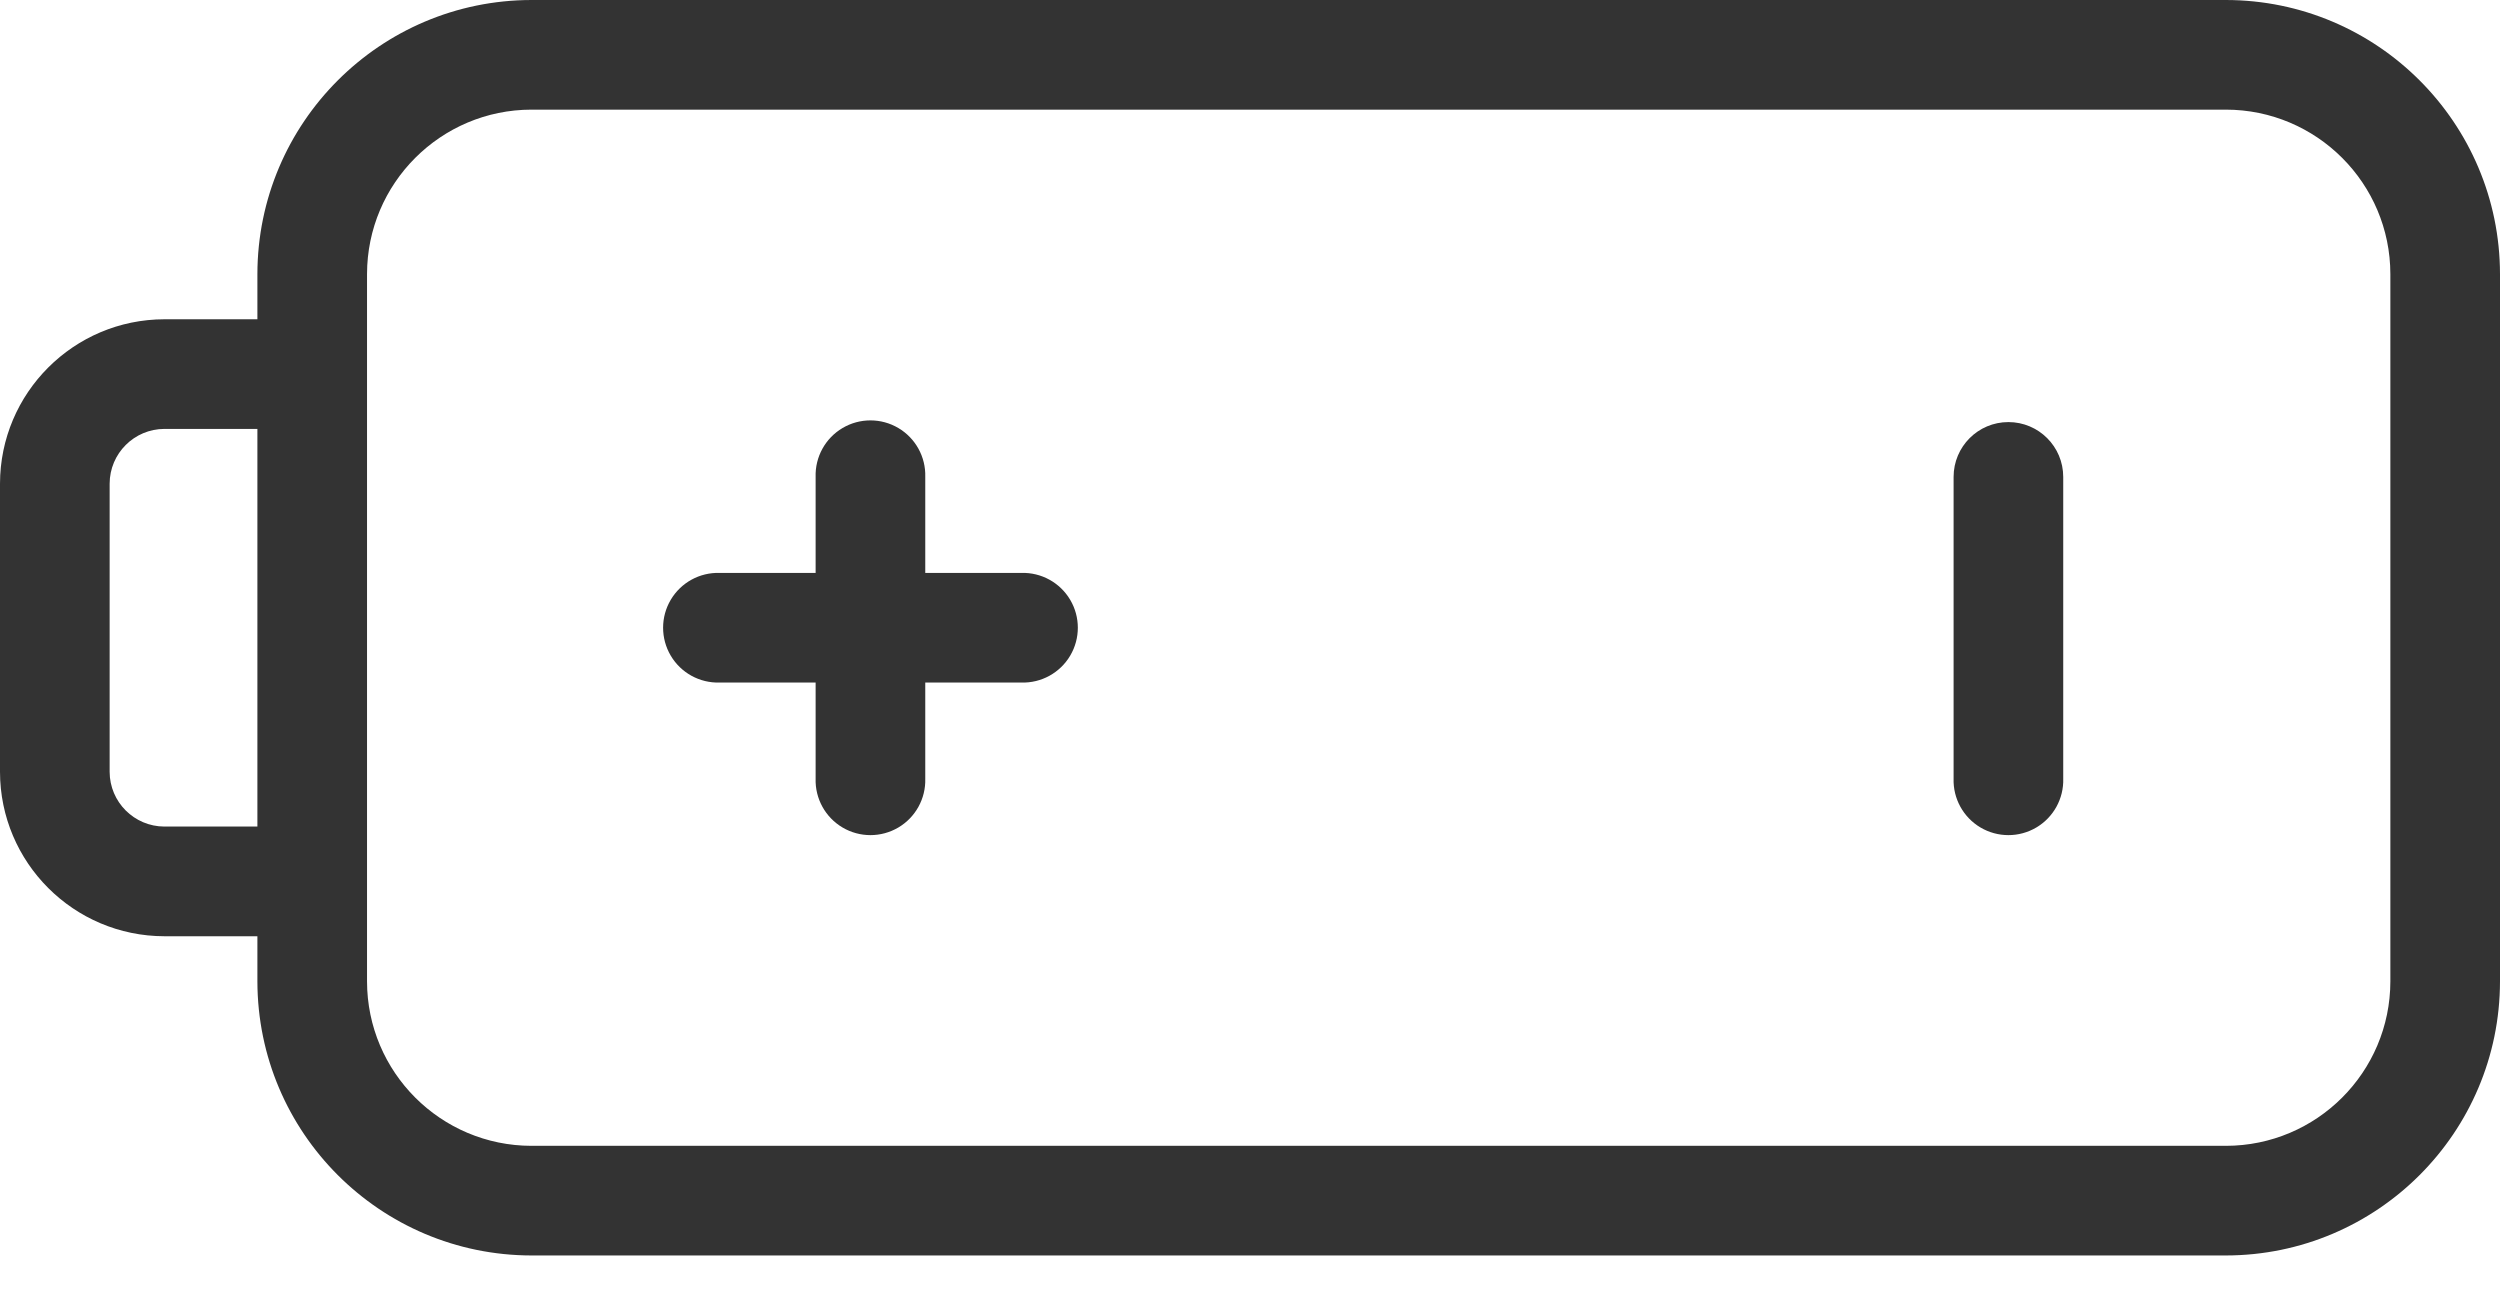
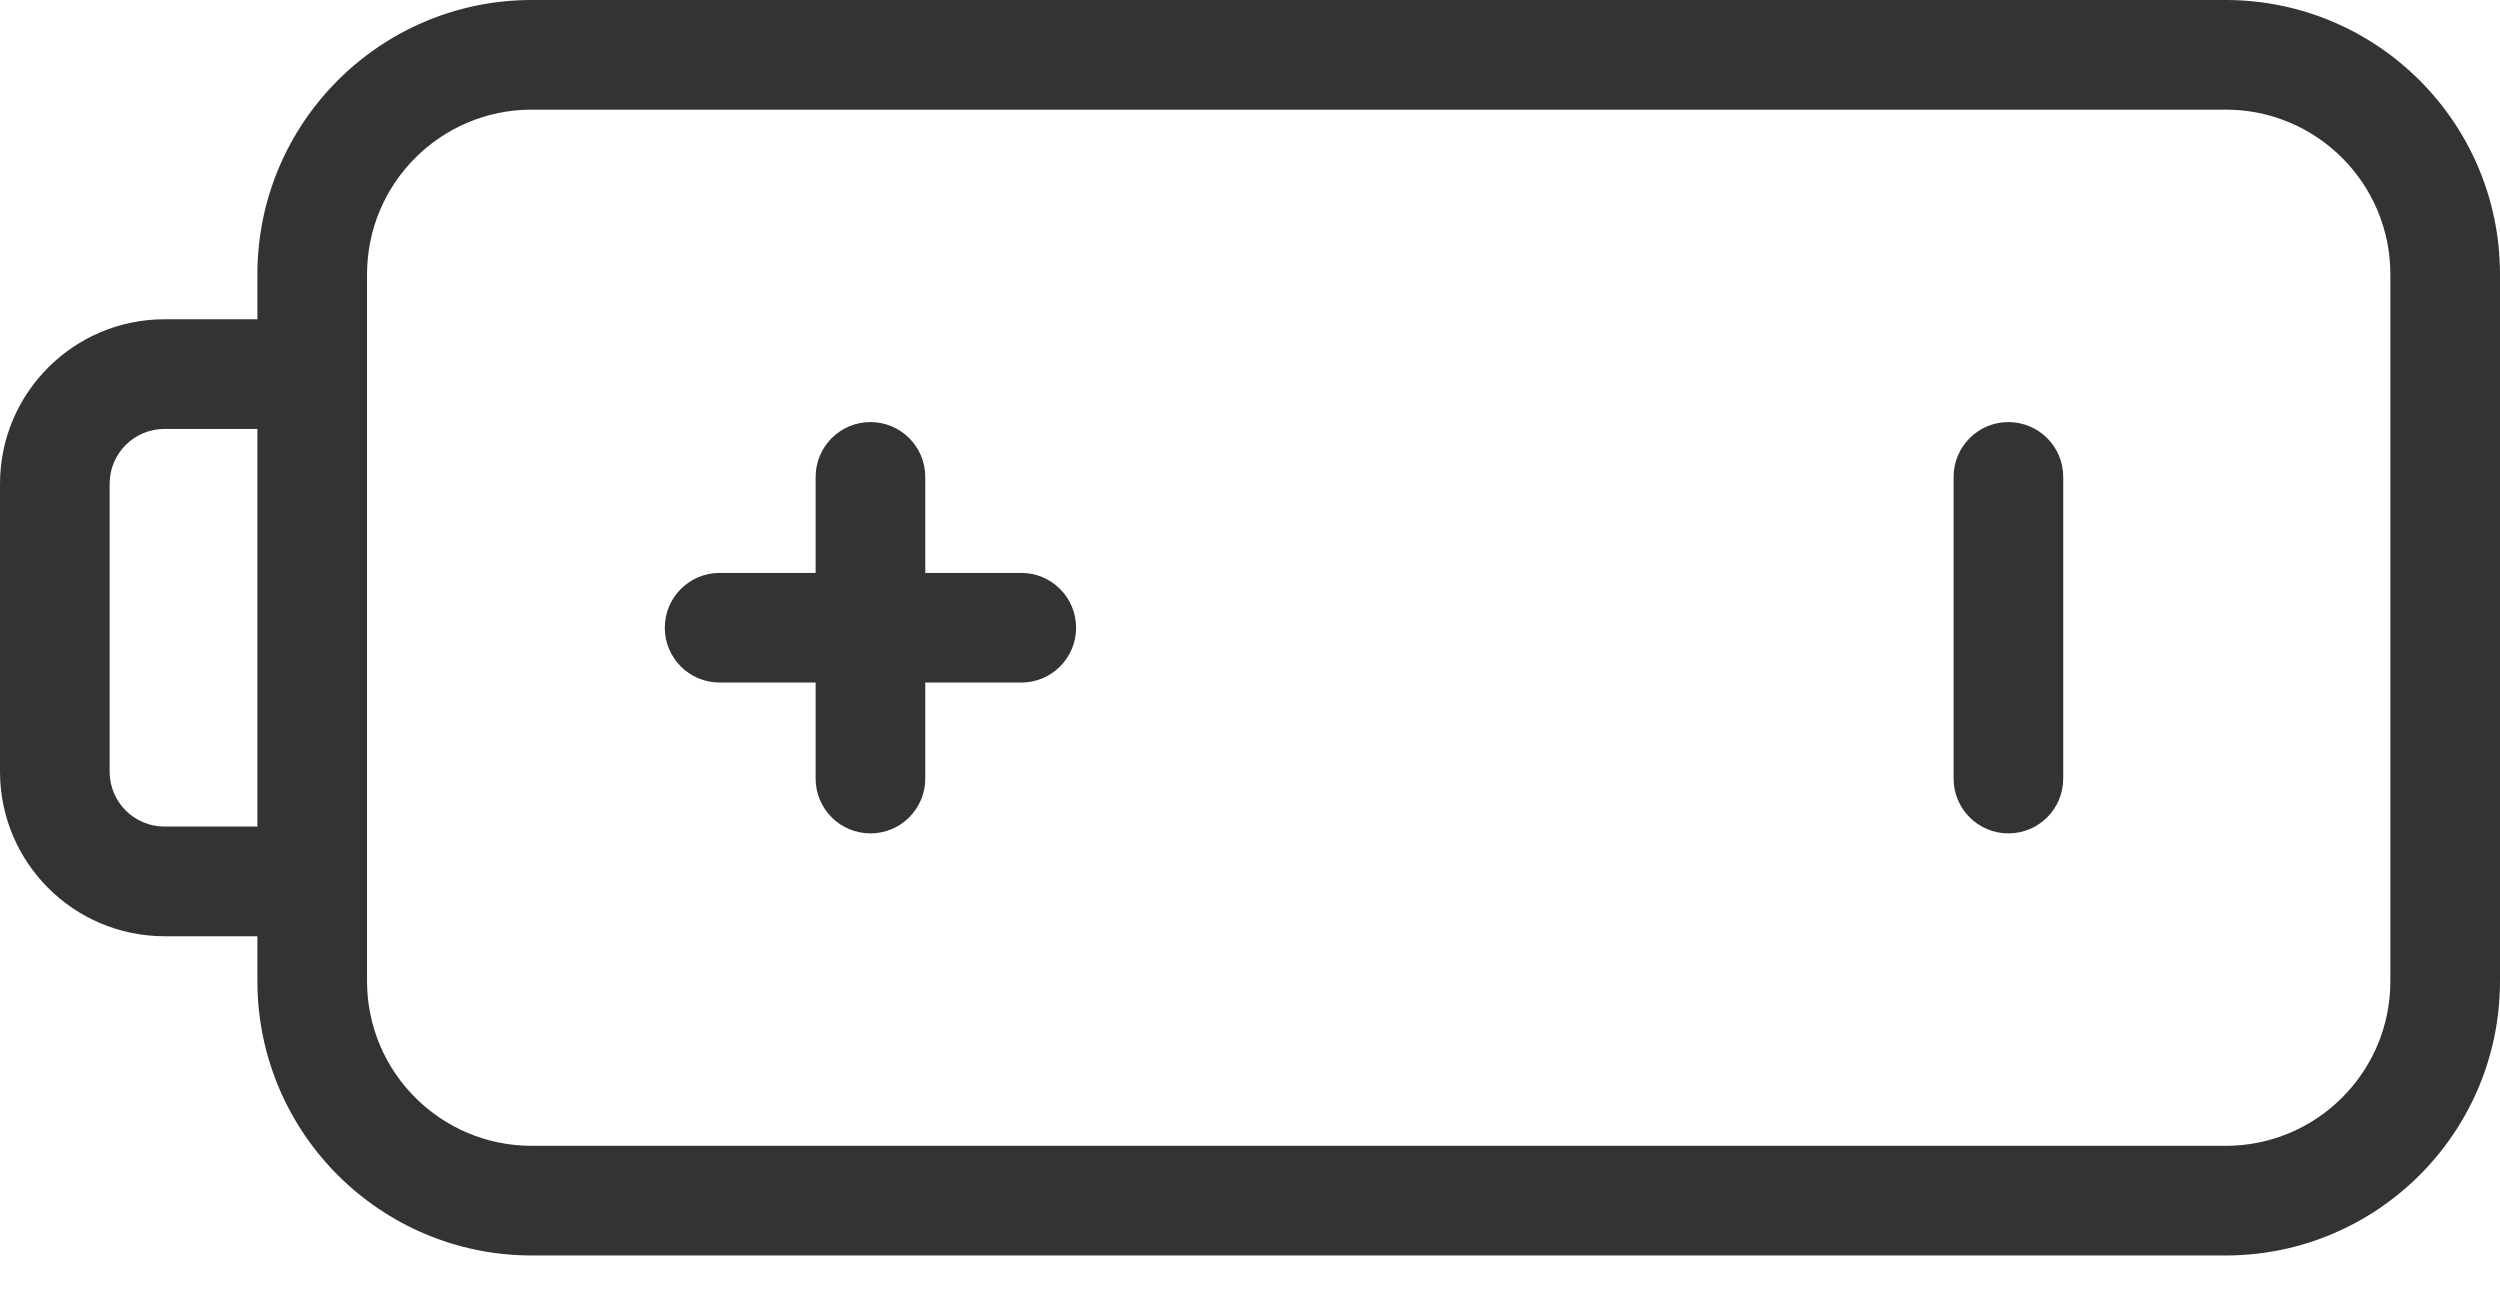
- <svg xmlns="http://www.w3.org/2000/svg" width="48" height="25">
-   <g fill="none" fill-rule="evenodd">
-     <circle cx="26" cy="26" r="26" fill="none" fill-opacity="0" transform="translate(-2 -14)" />
-     <g fill="#333" fill-rule="nonzero">
-       <path d="M42.737 0H10.205a5.27 5.27 0 00-5.263 5.263v.867H3.158A3.162 3.162 0 000 9.287v5.53a3.162 3.162 0 003.158 3.159h1.784v.866a5.27 5.27 0 005.263 5.263h32.532A5.27 5.27 0 0048 18.842V5.263A5.27 5.27 0 0042.737 0zM3.157 15.87a1.054 1.054 0 01-1.052-1.052v-5.53c.001-.582.472-1.052 1.053-1.053h1.784v7.635H3.158zm42.738 2.972A3.161 3.161 0 0142.737 22H10.205a3.161 3.161 0 01-3.158-3.158V5.263a3.161 3.161 0 013.158-3.158h32.532a3.161 3.161 0 013.158 3.158v13.58z" />
-       <path d="M19.609 11h-1.844V9.157a1.053 1.053 0 10-2.105 0V11h-1.843a1.053 1.053 0 100 2.105h1.843v1.844a1.053 1.053 0 102.105 0v-1.844h1.844a1.053 1.053 0 100-2.105zM38.561 8.104c-.581 0-1.052.471-1.052 1.053v5.792a1.053 1.053 0 102.105 0V9.157c0-.582-.471-1.053-1.053-1.053z" />
+ <svg xmlns="http://www.w3.org/2000/svg" width="48px" height="25px" viewBox="0 0 48 25" version="1.1">
+   <defs />
+   <g id="Events" stroke="none" stroke-width="1" fill="none" fill-rule="evenodd">
+     <g id="Assets" transform="translate(-146, -253)">
+       <g id="Icons-/-Battery" transform="translate(144, 239)">
+         <g id="Icon" fill="#D8D8D8" fill-opacity="0">
+           <circle id="Oval" cx="26" cy="26" r="26" />
+         </g>
+         <g id="010-battery" transform="translate(2, 14)" fill="#333333" fill-rule="nonzero">
+           <path d="M42.737,0 L10.205,0 C7.3,0.003 4.945,2.358 4.942,5.263 L4.942,6.13 L3.158,6.13 C1.414,6.132 0.002,7.544 2.84217094e-14,9.287 L2.84217094e-14,14.818 C0.002,16.561 1.414,17.974 3.158,17.976 L4.942,17.976 L4.942,18.842 C4.945,21.748 7.3,24.102 10.205,24.105 L42.737,24.105 C45.642,24.102 47.997,21.748 48,18.842 L48,5.263 C47.997,2.358 45.642,0.003 42.737,0 Z M3.158,15.87 C2.577,15.87 2.106,15.399 2.105,14.818 L2.105,9.287 C2.106,8.706 2.577,8.236 3.158,8.235 L4.942,8.235 L4.942,15.87 L3.158,15.87 Z M45.895,18.842 C45.893,20.586 44.48,21.998 42.737,22 L10.205,22 C8.462,21.998 7.049,20.586 7.047,18.842 L7.047,5.263 C7.049,3.52 8.462,2.107 10.205,2.105 L42.737,2.105 C44.48,2.107 45.893,3.52 45.895,5.263 L45.895,18.842 Z" id="Shape" />
+           <path d="M19.609,11 L17.765,11 L17.765,9.157 C17.765,8.575 17.294,8.104 16.713,8.104 C16.131,8.104 15.66,8.575 15.66,9.157 L15.66,11 L13.817,11 C13.235,11 12.764,11.471 12.764,12.053 C12.764,12.634 13.235,13.105 13.817,13.105 L15.66,13.105 L15.66,14.949 C15.66,15.53 16.131,16.001 16.713,16.001 C17.294,16.001 17.765,15.53 17.765,14.949 L17.765,13.105 L19.609,13.105 C20.19,13.105 20.661,12.634 20.661,12.053 C20.661,11.471 20.19,11 19.609,11 Z" id="Shape" />
+           <path d="M38.561,8.104 C37.98,8.104 37.509,8.575 37.509,9.157 L37.509,14.949 C37.509,15.53 37.98,16.001 38.561,16.001 C39.143,16.001 39.614,15.53 39.614,14.949 L39.614,9.157 C39.614,8.575 39.143,8.104 38.561,8.104 Z" id="Shape" />
+         </g>
+       </g>
    </g>
  </g>
</svg>
